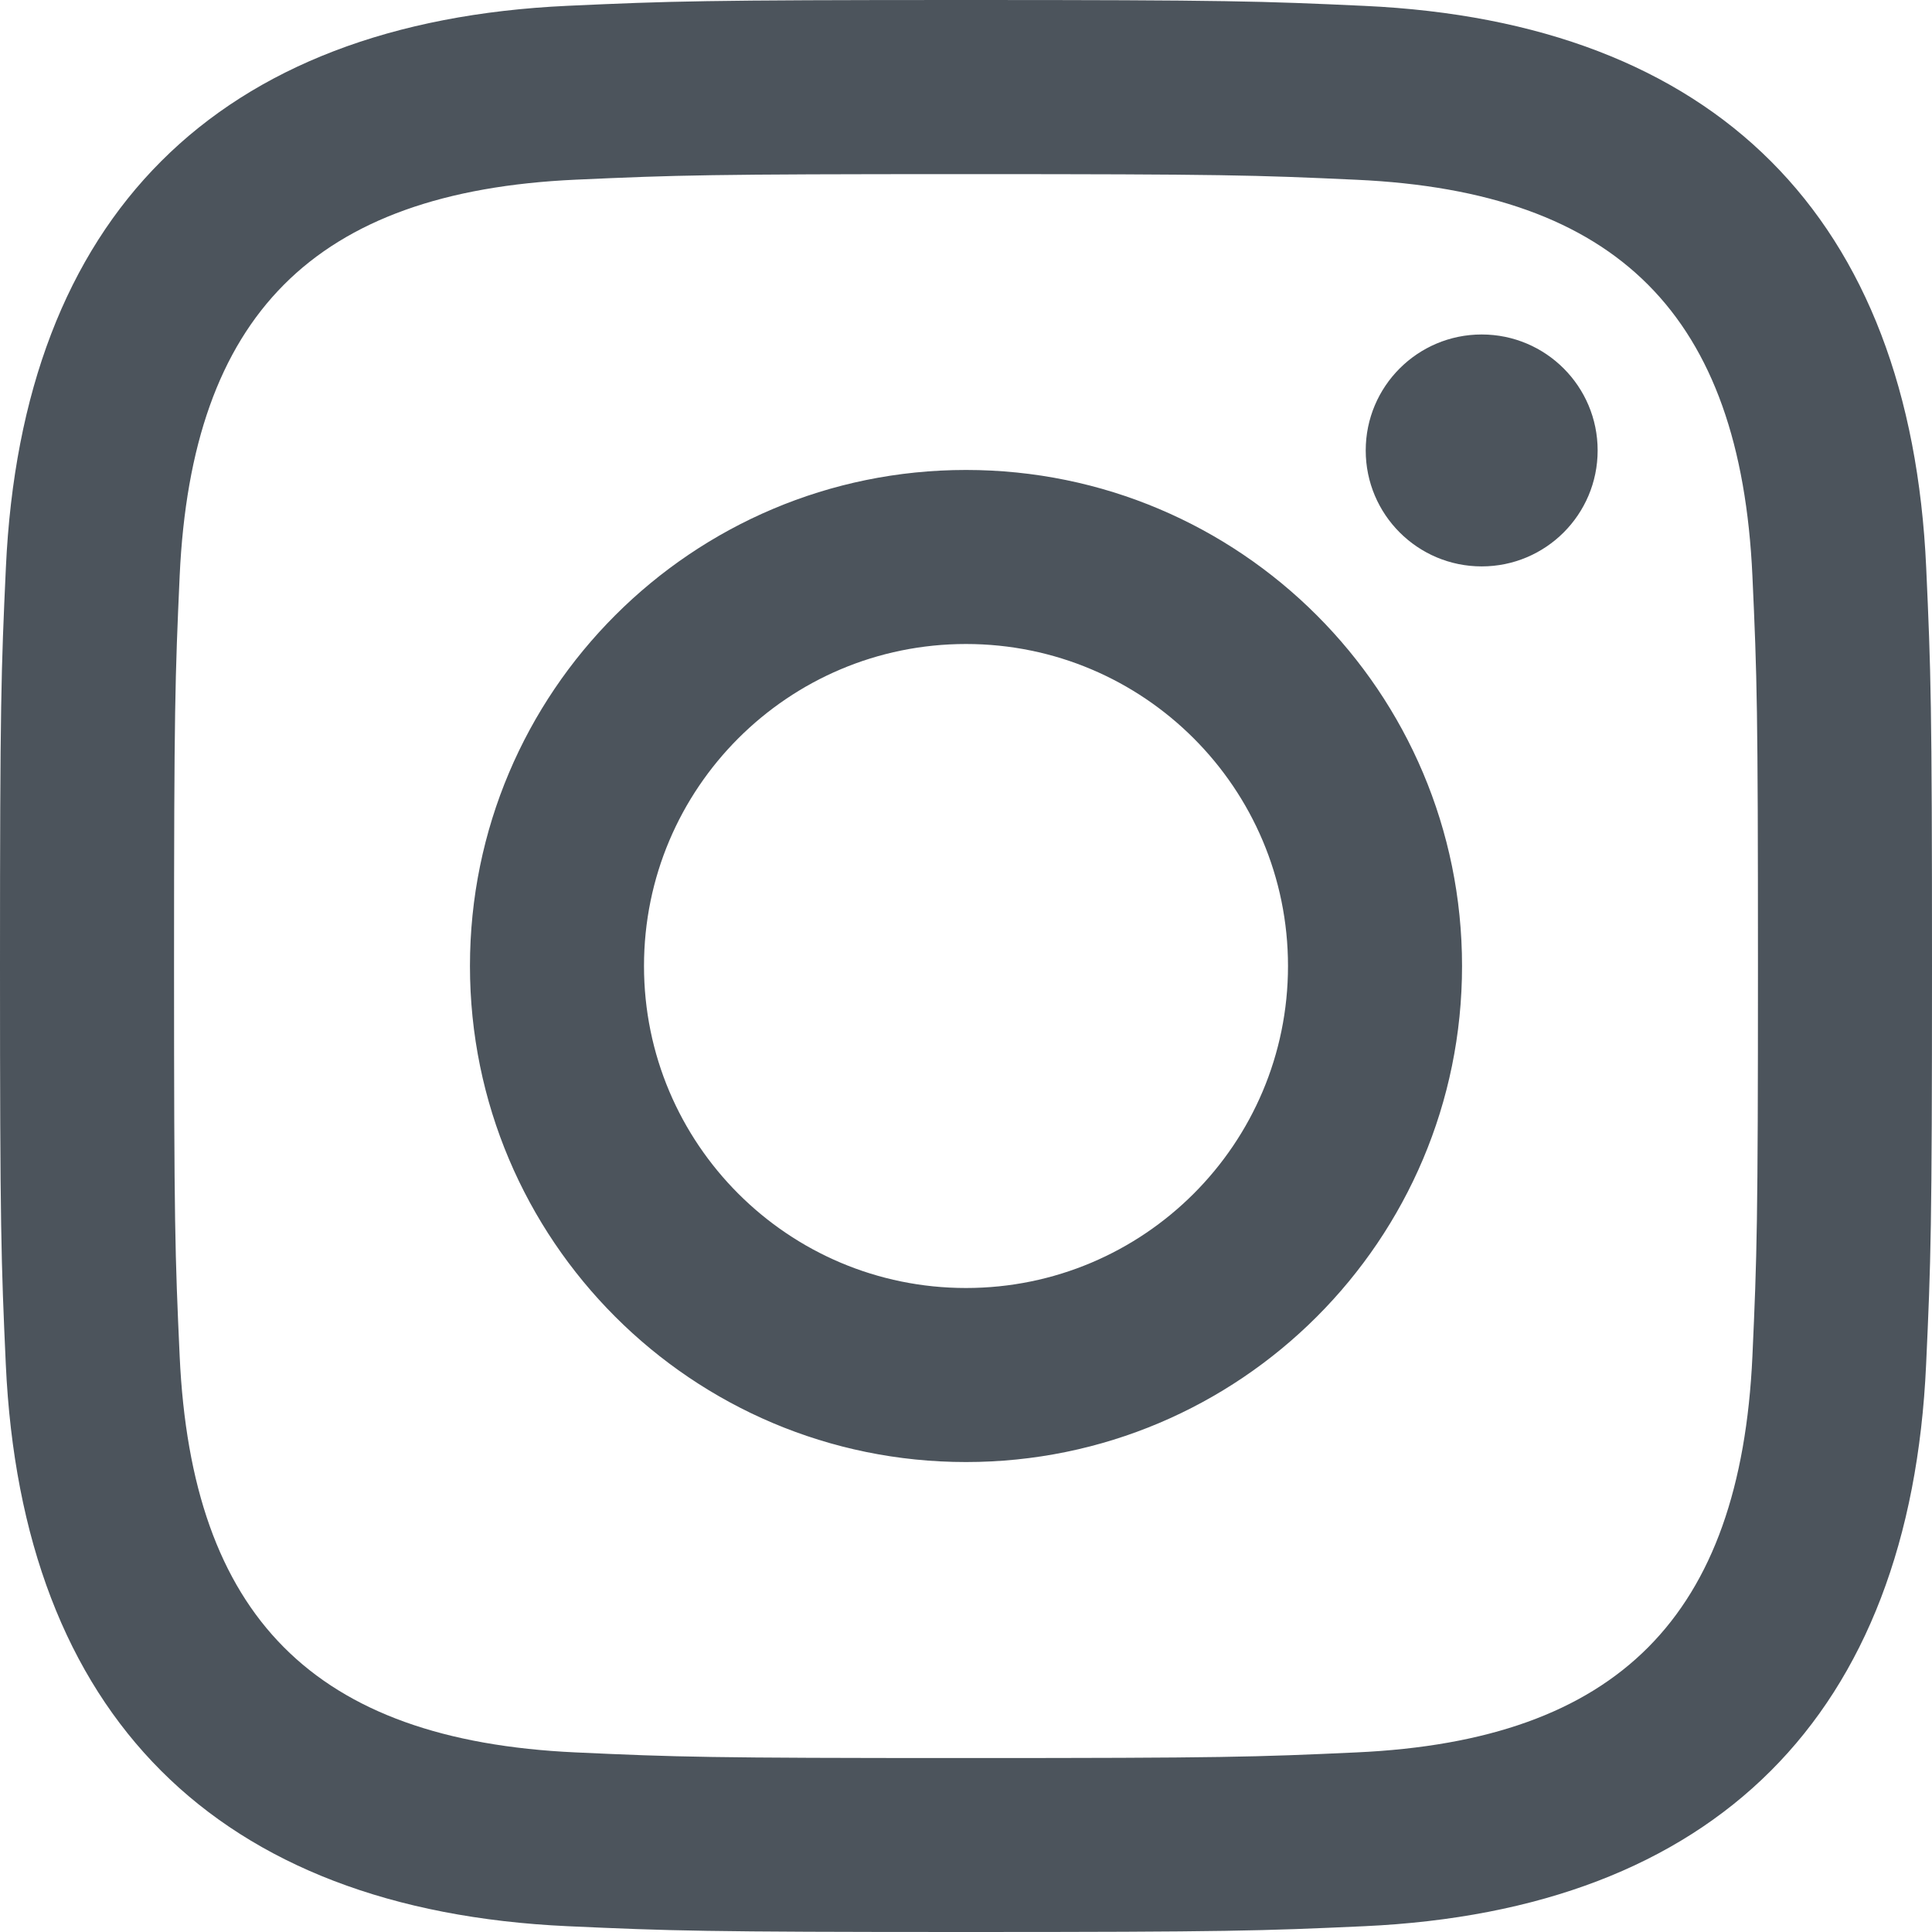
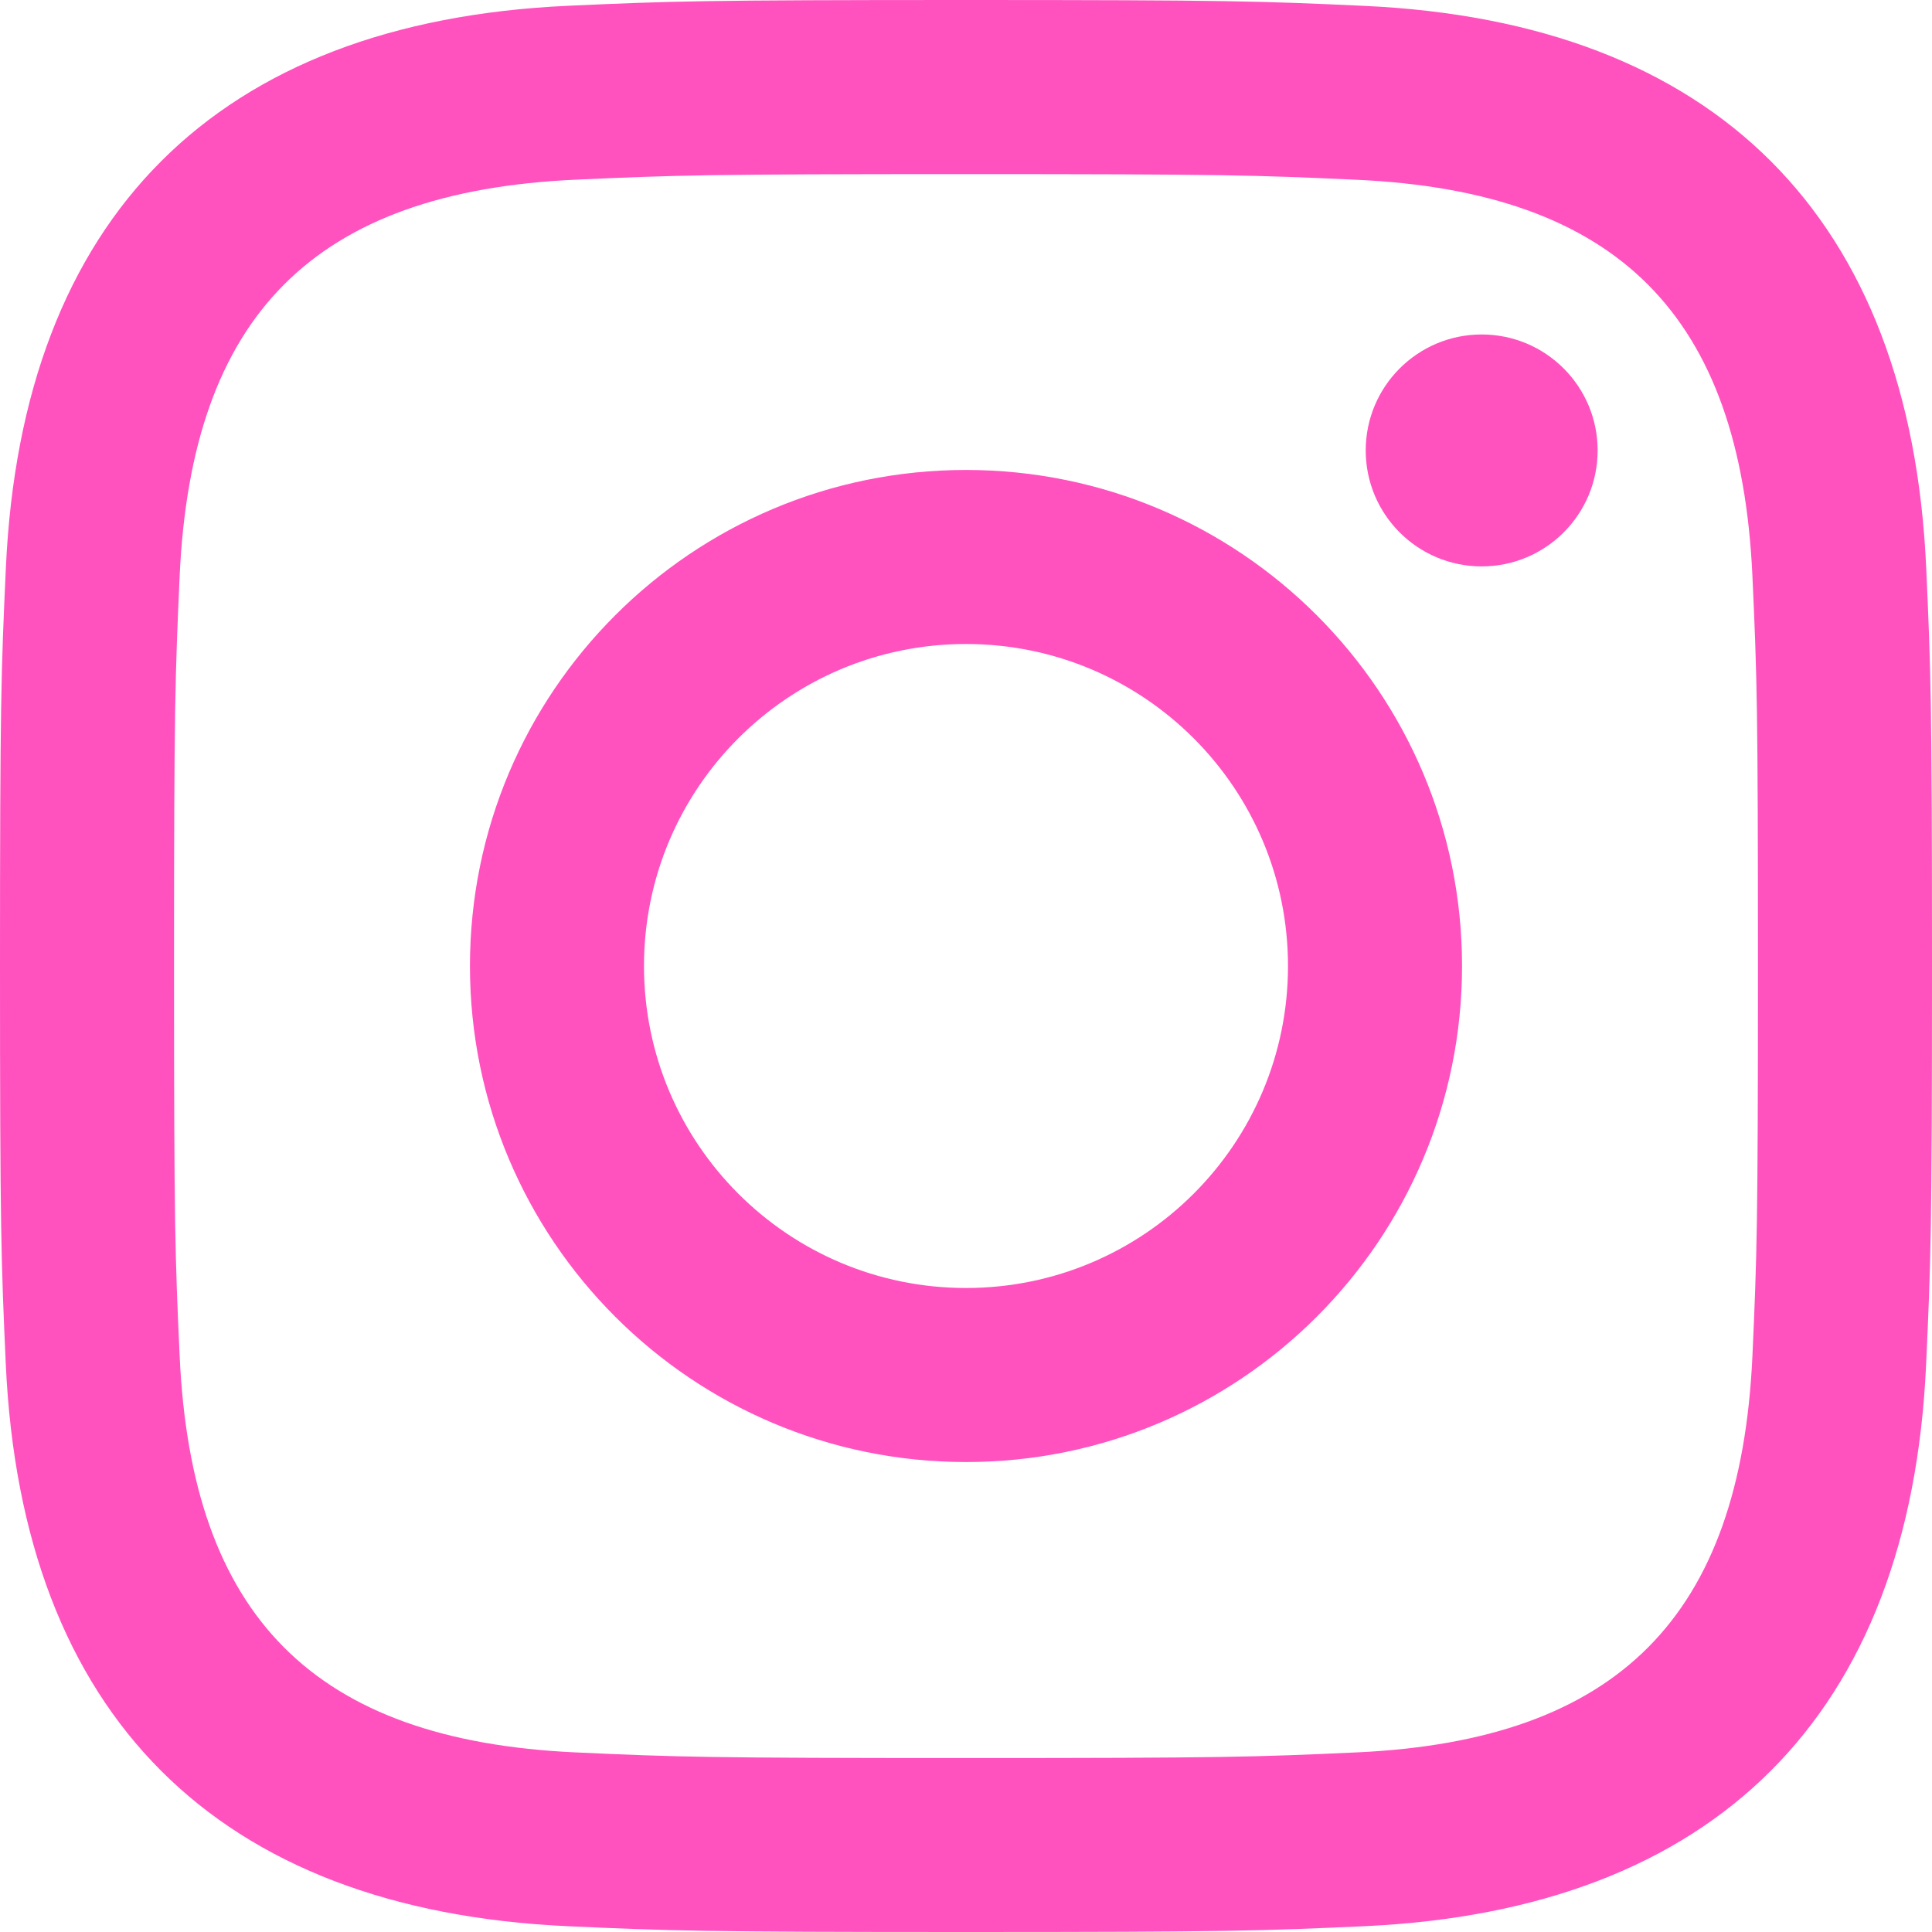
<svg xmlns="http://www.w3.org/2000/svg" width="24" height="24">
-   <path d="M12 2.163c3.204 0 3.584.012 4.85.07 3.252.148 4.771 1.691 4.919 4.919.058 1.265.069 1.645.069 4.849 0 3.205-.012 3.584-.069 4.849-.149 3.225-1.664 4.771-4.919 4.919-1.266.058-1.644.07-4.85.07-3.204 0-3.584-.012-4.849-.07-3.26-.149-4.771-1.699-4.919-4.92-.058-1.265-.07-1.644-.07-4.849 0-3.204.013-3.583.07-4.849.149-3.227 1.664-4.771 4.919-4.919 1.266-.057 1.645-.069 4.849-.069zM12 0C8.741 0 8.333.014 7.053.072 2.695.272.273 2.69.073 7.052.014 8.333 0 8.741 0 12c0 3.259.014 3.668.072 4.948.2 4.358 2.618 6.78 6.98 6.98C8.333 23.986 8.741 24 12 24c3.259 0 3.668-.014 4.948-.072 4.354-.2 6.782-2.618 6.979-6.98.059-1.28.073-1.689.073-4.948 0-3.259-.014-3.667-.072-4.947-.196-4.354-2.617-6.78-6.979-6.98C15.668.014 15.259 0 12 0zm0 5.838a6.162 6.162 0 100 12.324 6.162 6.162 0 000-12.324zM12 16a4 4 0 110-8 4 4 0 010 8zm6.406-11.845a1.44 1.44 0 100 2.881 1.44 1.44 0 000-2.881z" fill="#4C545C" fill-rule="nonzero" />
+   <path d="M12 2.163c3.204 0 3.584.012 4.85.07 3.252.148 4.771 1.691 4.919 4.919.058 1.265.069 1.645.069 4.849 0 3.205-.012 3.584-.069 4.849-.149 3.225-1.664 4.771-4.919 4.919-1.266.058-1.644.07-4.85.07-3.204 0-3.584-.012-4.849-.07-3.26-.149-4.771-1.699-4.919-4.92-.058-1.265-.07-1.644-.07-4.849 0-3.204.013-3.583.07-4.849.149-3.227 1.664-4.771 4.919-4.919 1.266-.057 1.645-.069 4.849-.069zM12 0C8.741 0 8.333.014 7.053.072 2.695.272.273 2.69.073 7.052.014 8.333 0 8.741 0 12c0 3.259.014 3.668.072 4.948.2 4.358 2.618 6.78 6.98 6.98C8.333 23.986 8.741 24 12 24c3.259 0 3.668-.014 4.948-.072 4.354-.2 6.782-2.618 6.979-6.98.059-1.28.073-1.689.073-4.948 0-3.259-.014-3.667-.072-4.947-.196-4.354-2.617-6.78-6.979-6.98C15.668.014 15.259 0 12 0zm0 5.838a6.162 6.162 0 100 12.324 6.162 6.162 0 000-12.324zM12 16a4 4 0 110-8 4 4 0 010 8zm6.406-11.845a1.44 1.44 0 100 2.881 1.44 1.44 0 000-2.881z" fill="#ff52bf" fill-rule="nonzero" />
</svg>
